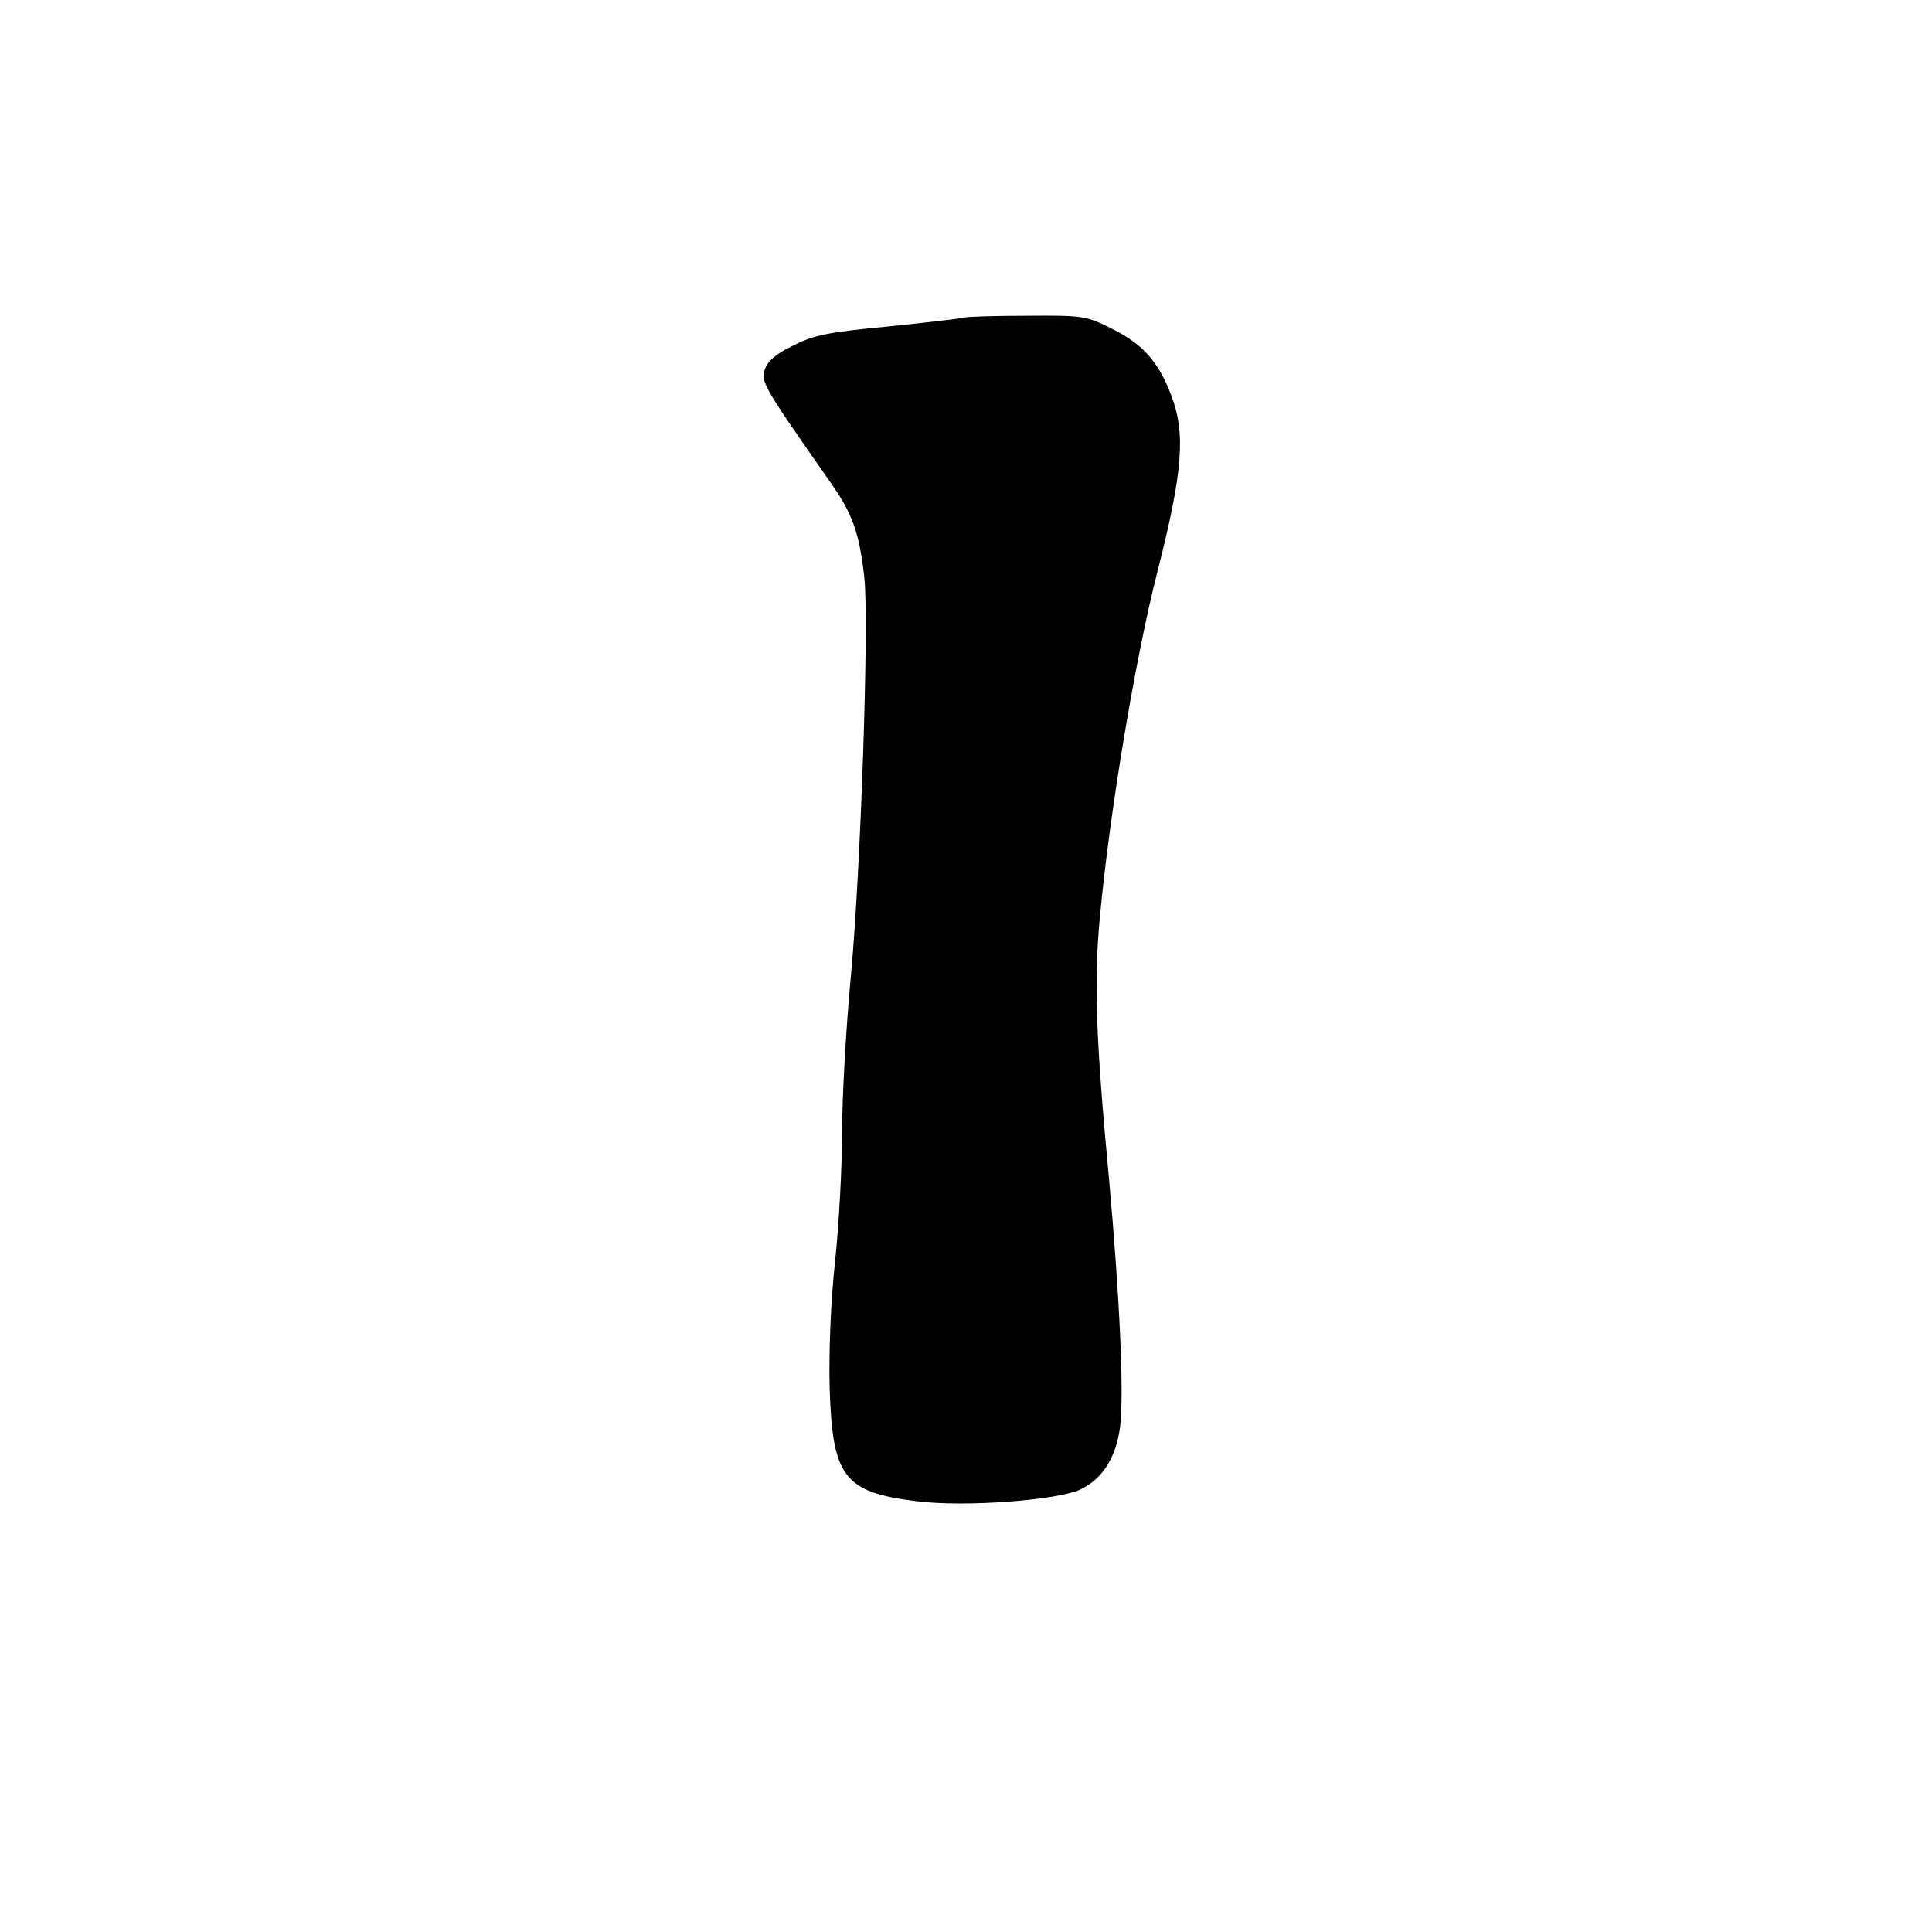
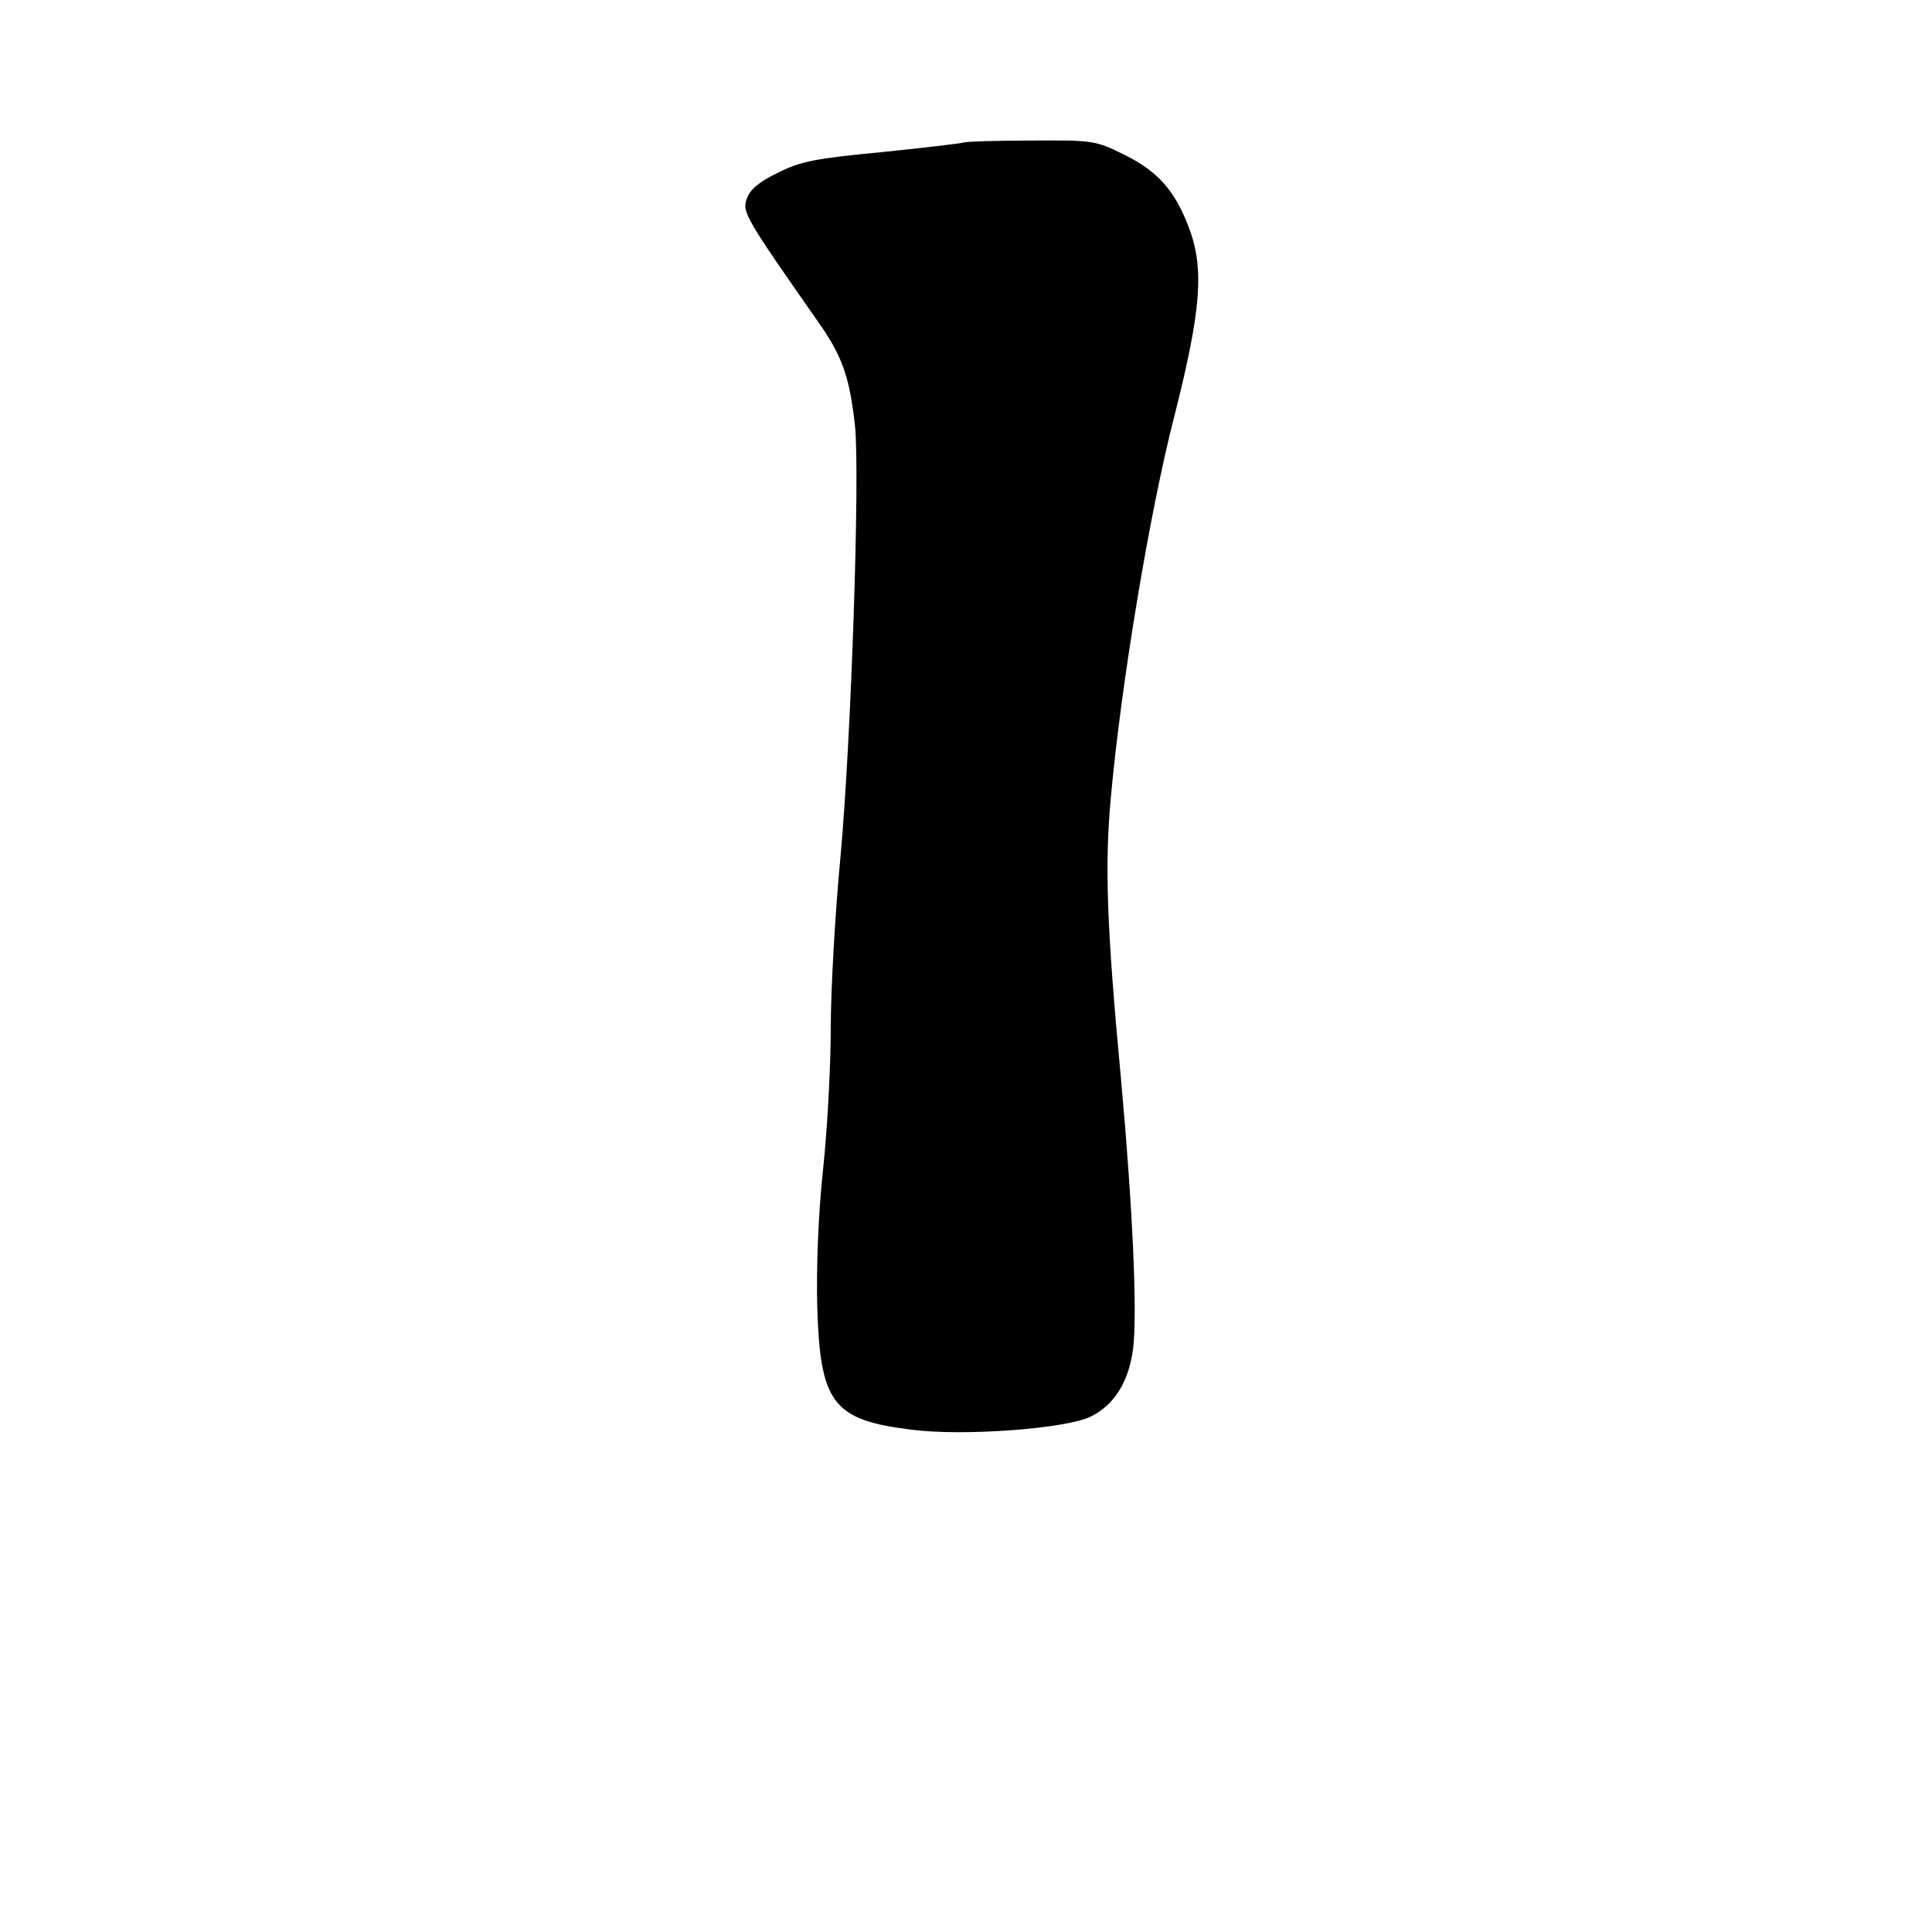
- <svg xmlns="http://www.w3.org/2000/svg" version="1.0" width="1000pt" height="1000pt" viewBox="0 0 257 1000" preserveAspectRatio="xMidYMid meet">
-   <g transform="translate(-101.1494,1091.954) scale(0.2298856,-0.2298856)" fill="#000000" stroke="none">
+ <svg xmlns="http://www.w3.org/2000/svg" version="1.0" width="1000pt" height="1000pt" viewBox="0 0 280 1000" preserveAspectRatio="xMidYMid meet">
+   <g transform="translate(-110.0,1082.5) scale(0.2500006,-0.2500006)" fill="#000000" stroke="none">
    <path d="M995 4035 c-5 -2 -82 -11 -170 -20 -136 -13 -168 -19 -215 -43 -38 -18 -58 -35 -64 -54 -10 -27 -2 -40 149 -256 48 -68 64 -112 75 -212 11 -99 -8 -658 -30 -895 -11 -116 -20 -275 -20 -353 0 -78 -7 -210 -16 -294 -10 -91 -14 -206 -12 -283 6 -200 32 -235 195 -255 108 -14 320 2 371 27 49 24 79 72 88 141 9 74 -1 293 -25 557 -30 319 -34 446 -21 585 21 233 80 589 131 787 56 221 63 307 30 393 -29 76 -64 115 -132 149 -60 30 -66 31 -193 30 -72 0 -135 -2 -141 -4z" />
  </g>
</svg>
